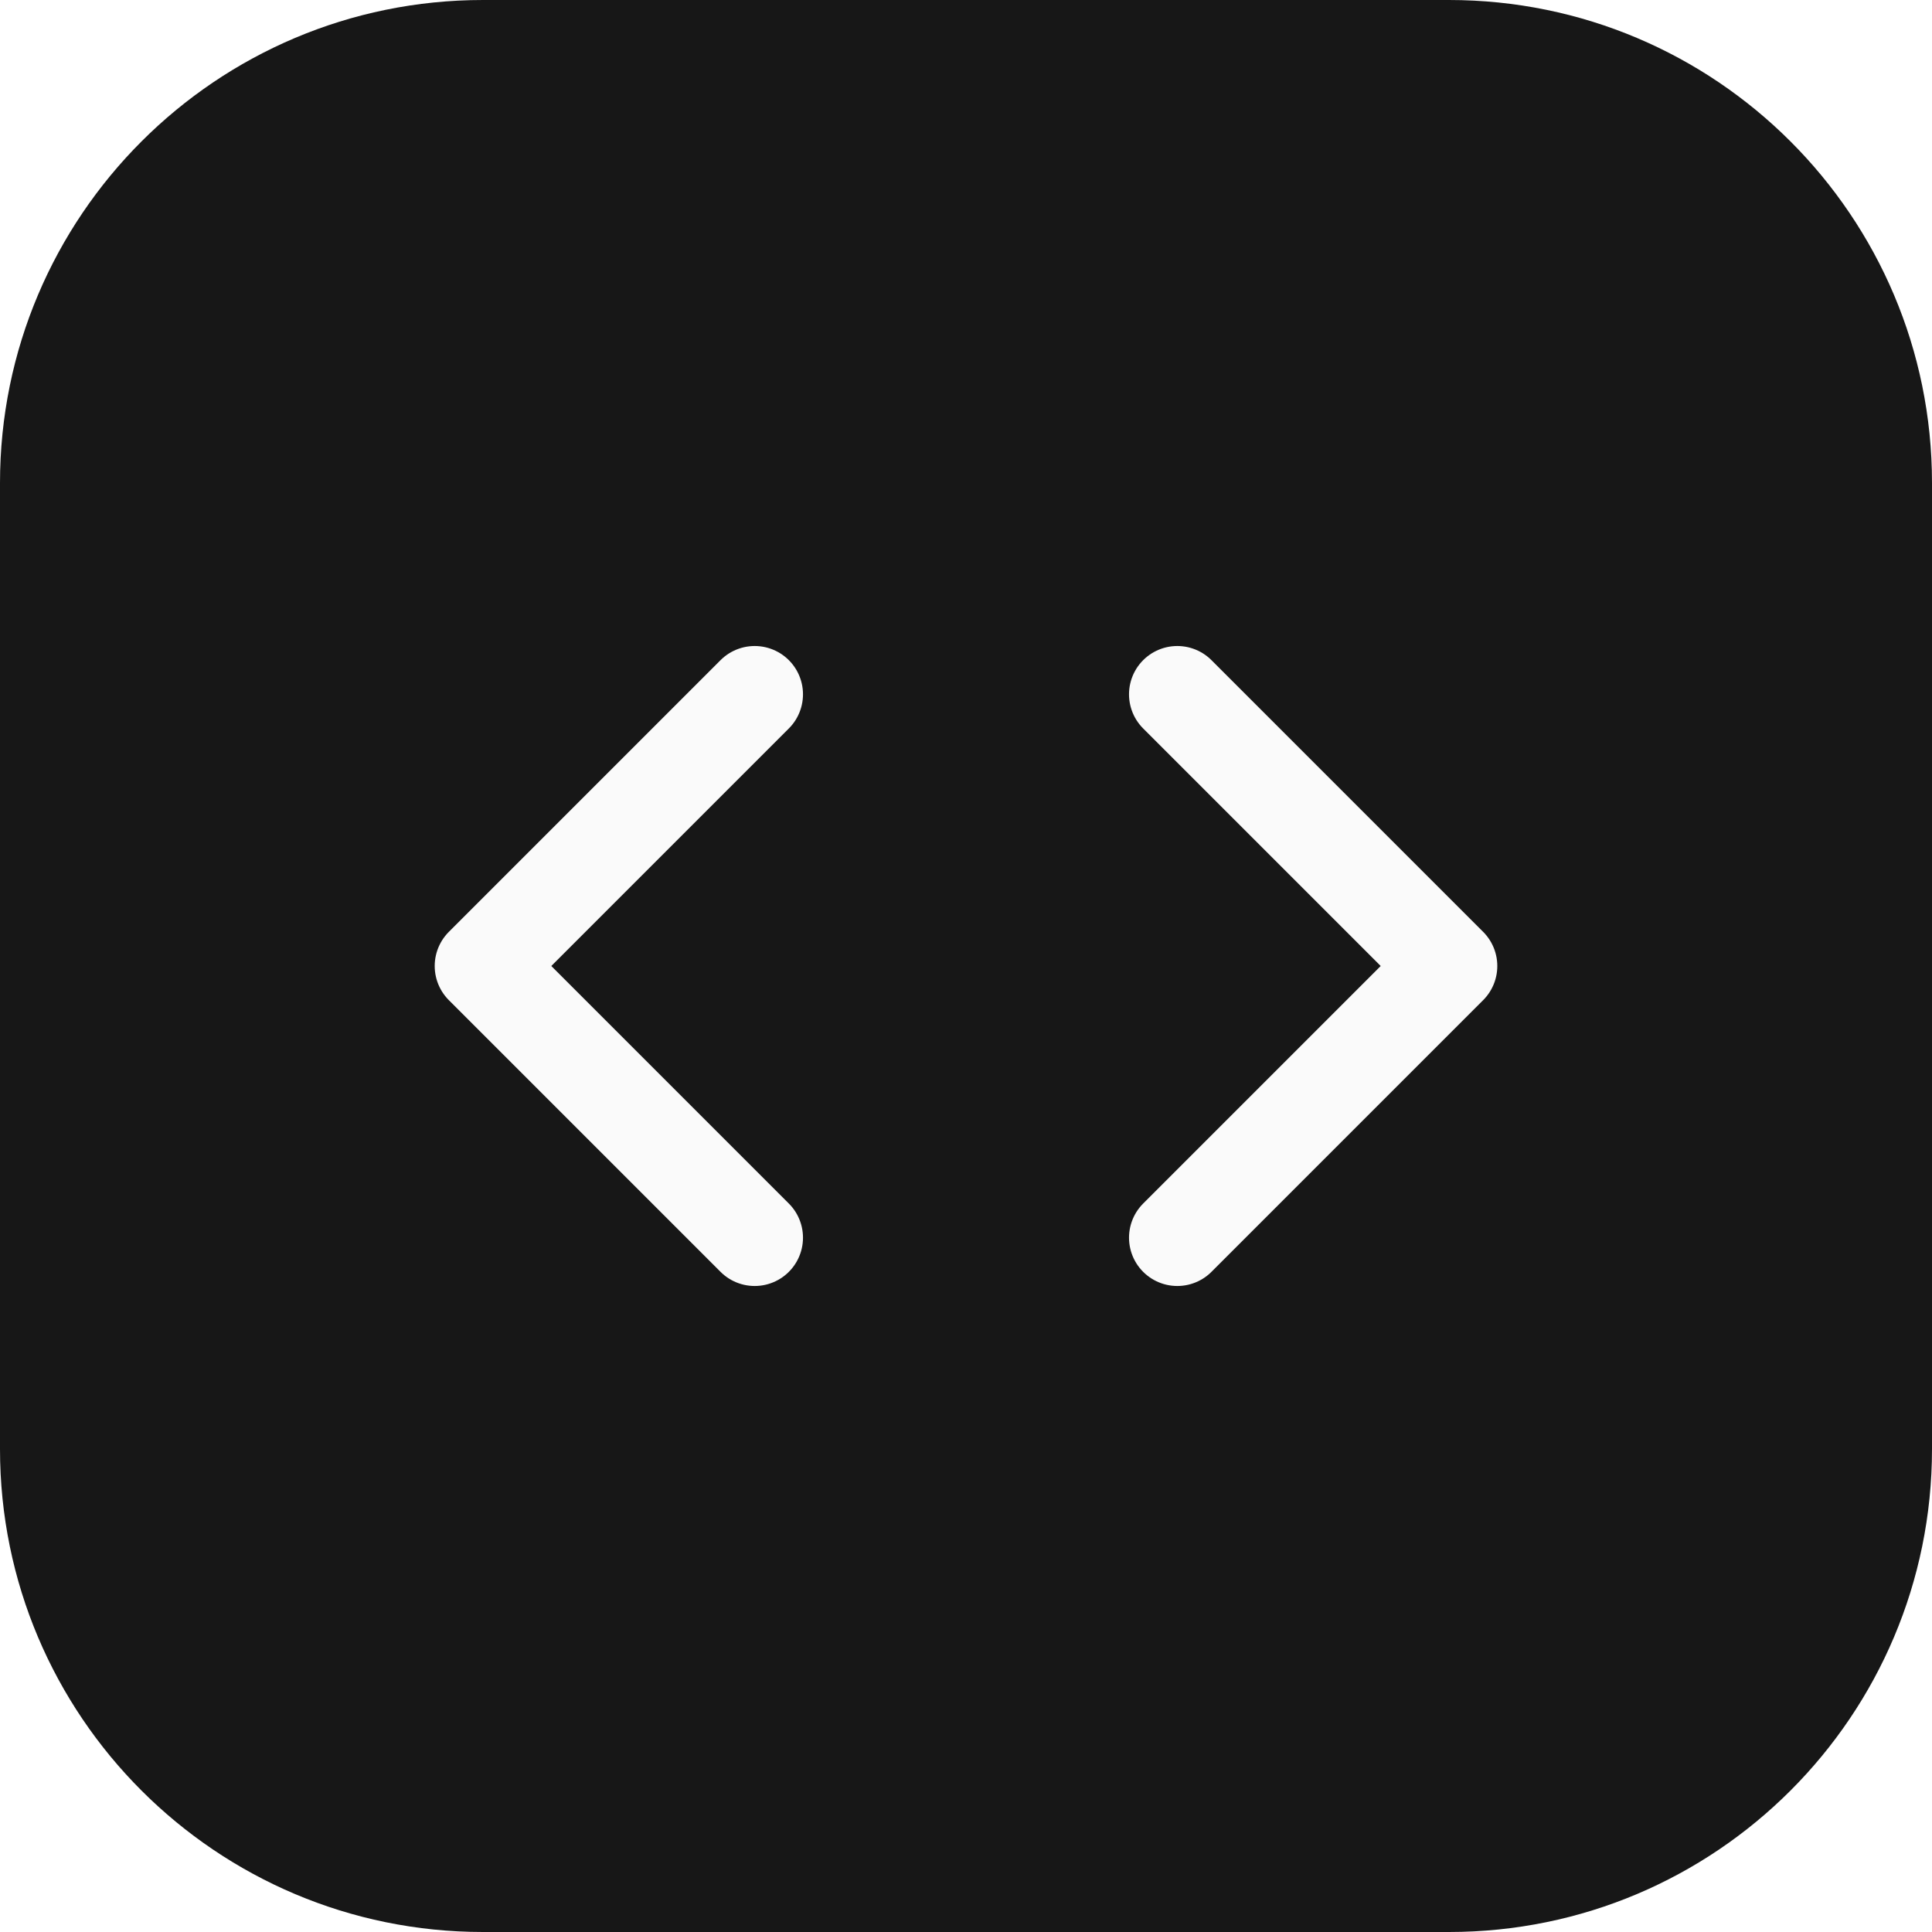
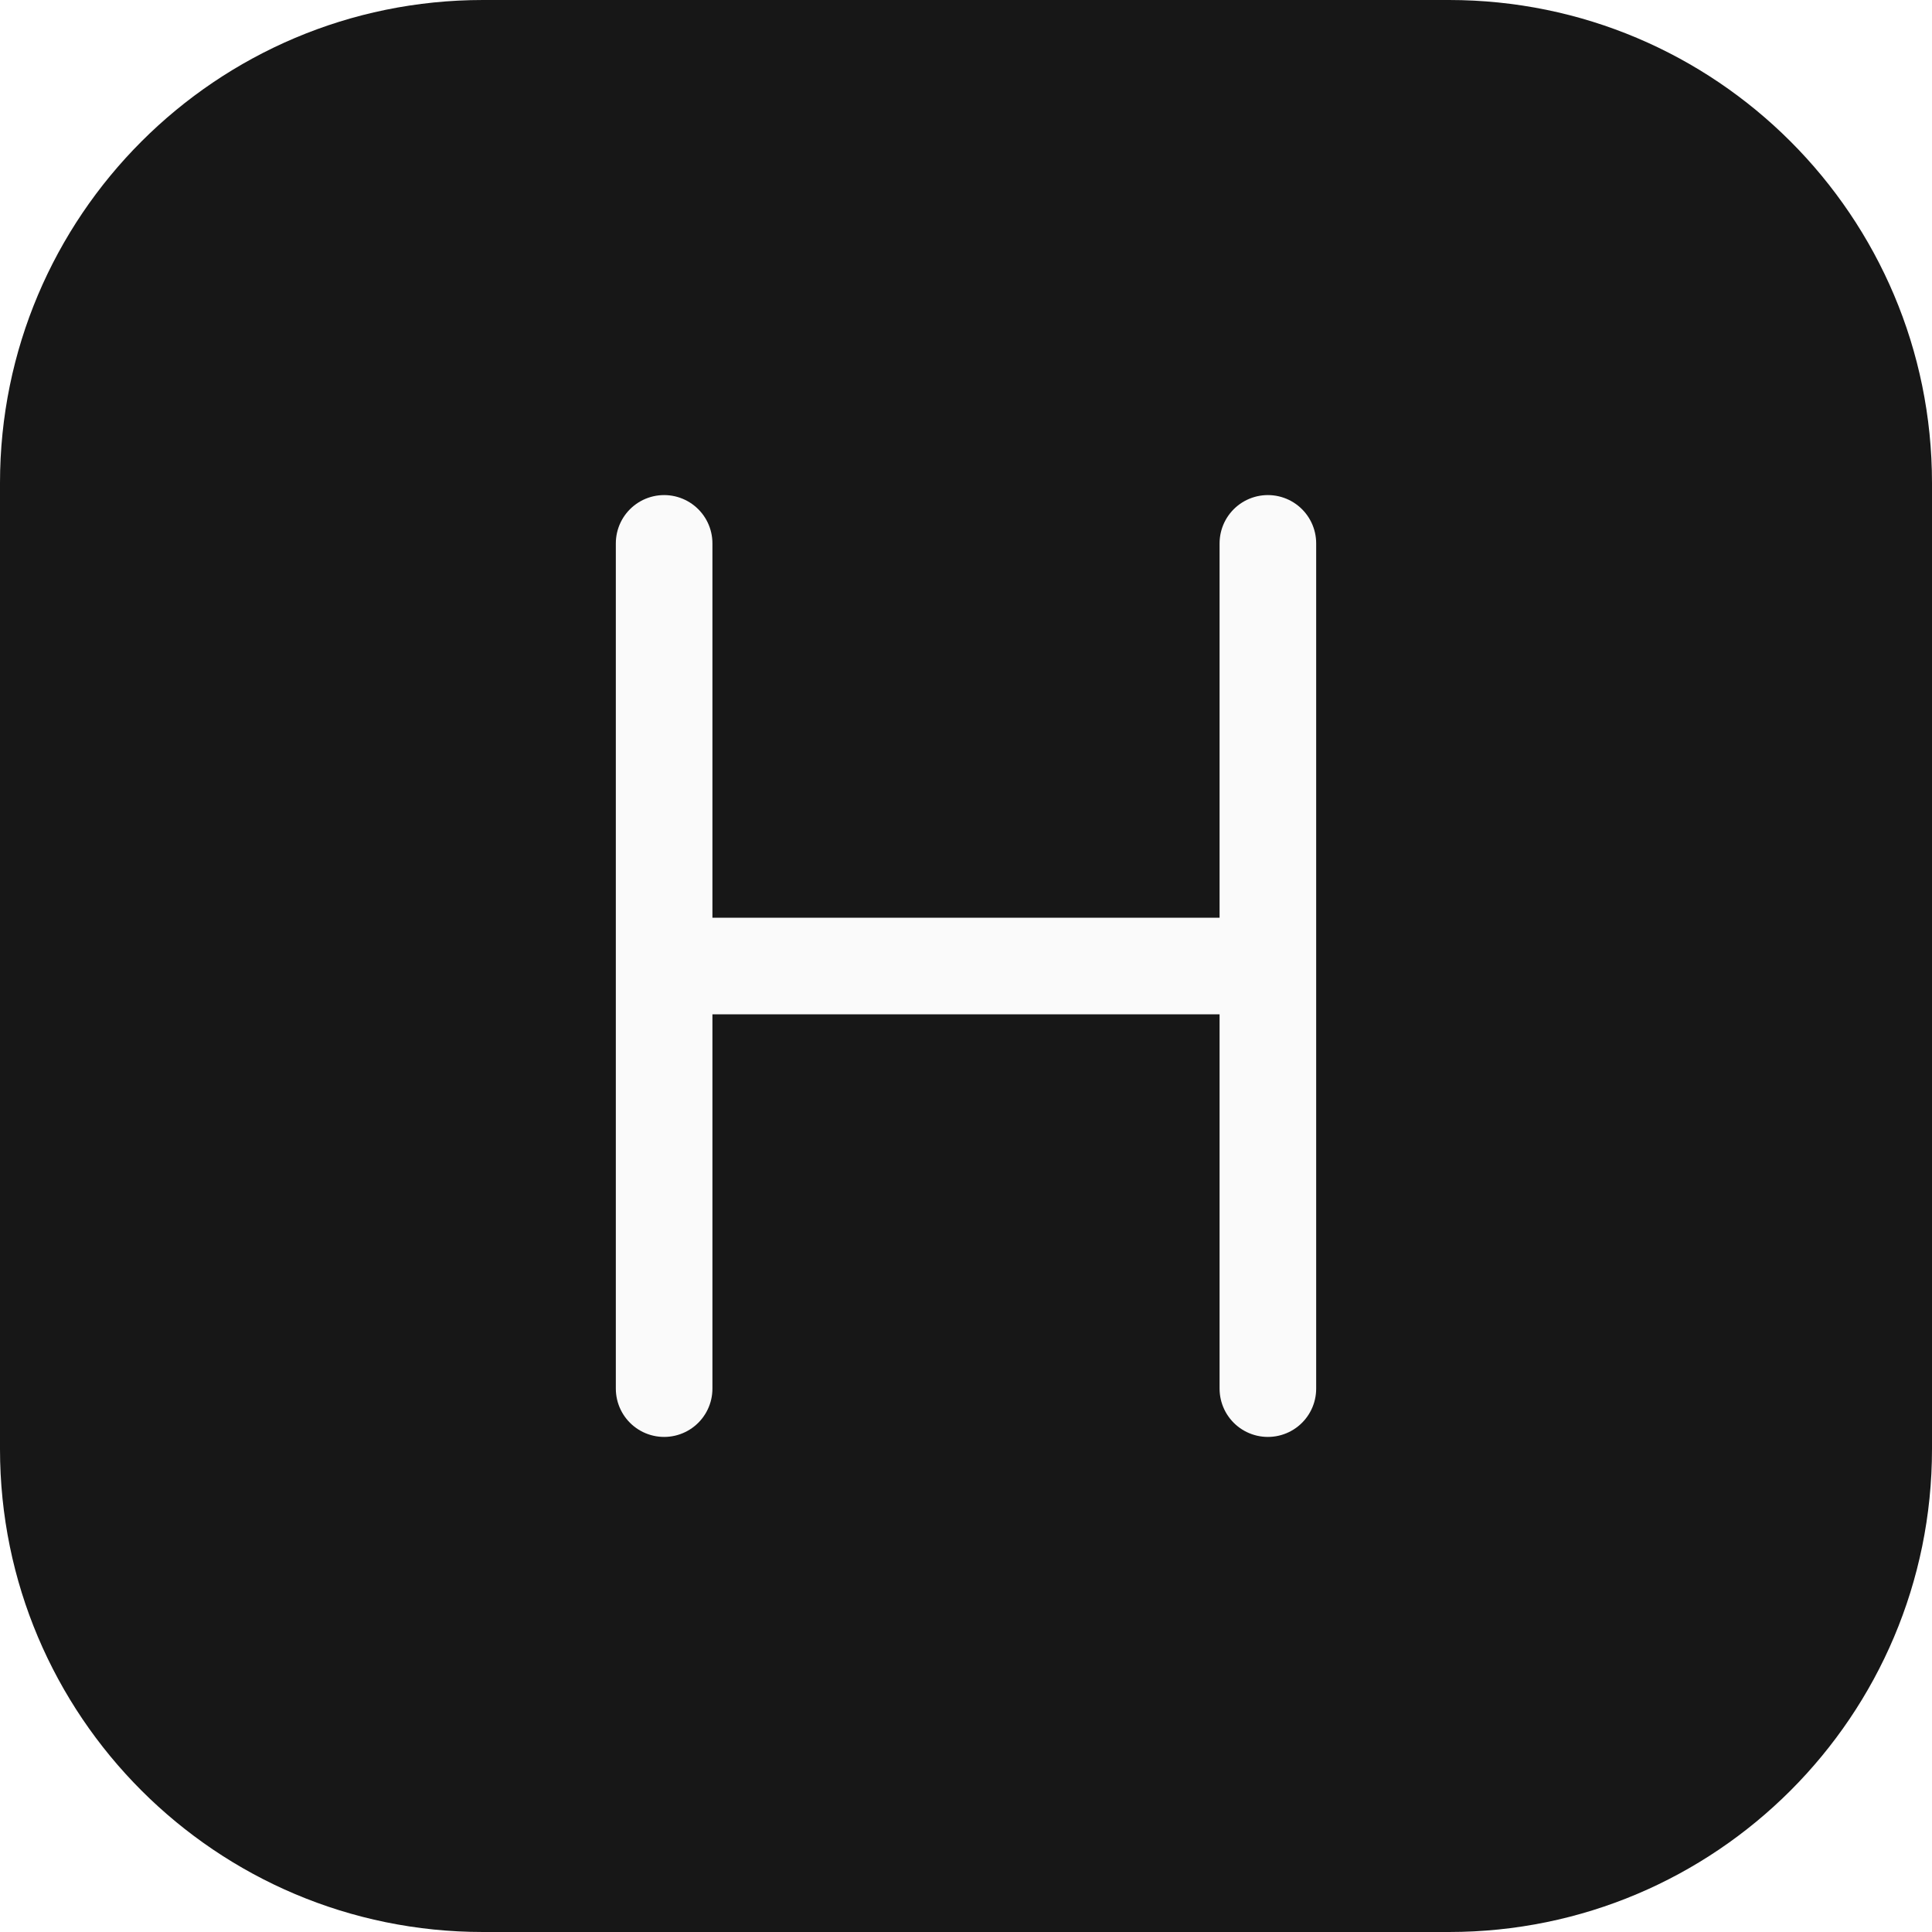
<svg xmlns="http://www.w3.org/2000/svg" viewBox="0 0 32 32">
  <rect width="32" height="32" rx="8" fill="#171717" />
-   <path d="M12.5 11.5 8 16l4.5 4.5M19.5 11.5 24 16l-4.5 4.5" fill="none" stroke="#fafafa" stroke-width="1.6" stroke-linecap="round" stroke-linejoin="round" />
+   <path d="M11 9v14M21 9v14M11 16h10" fill="none" stroke="#fafafa" stroke-width="1.6" stroke-linecap="round" />
</svg>
